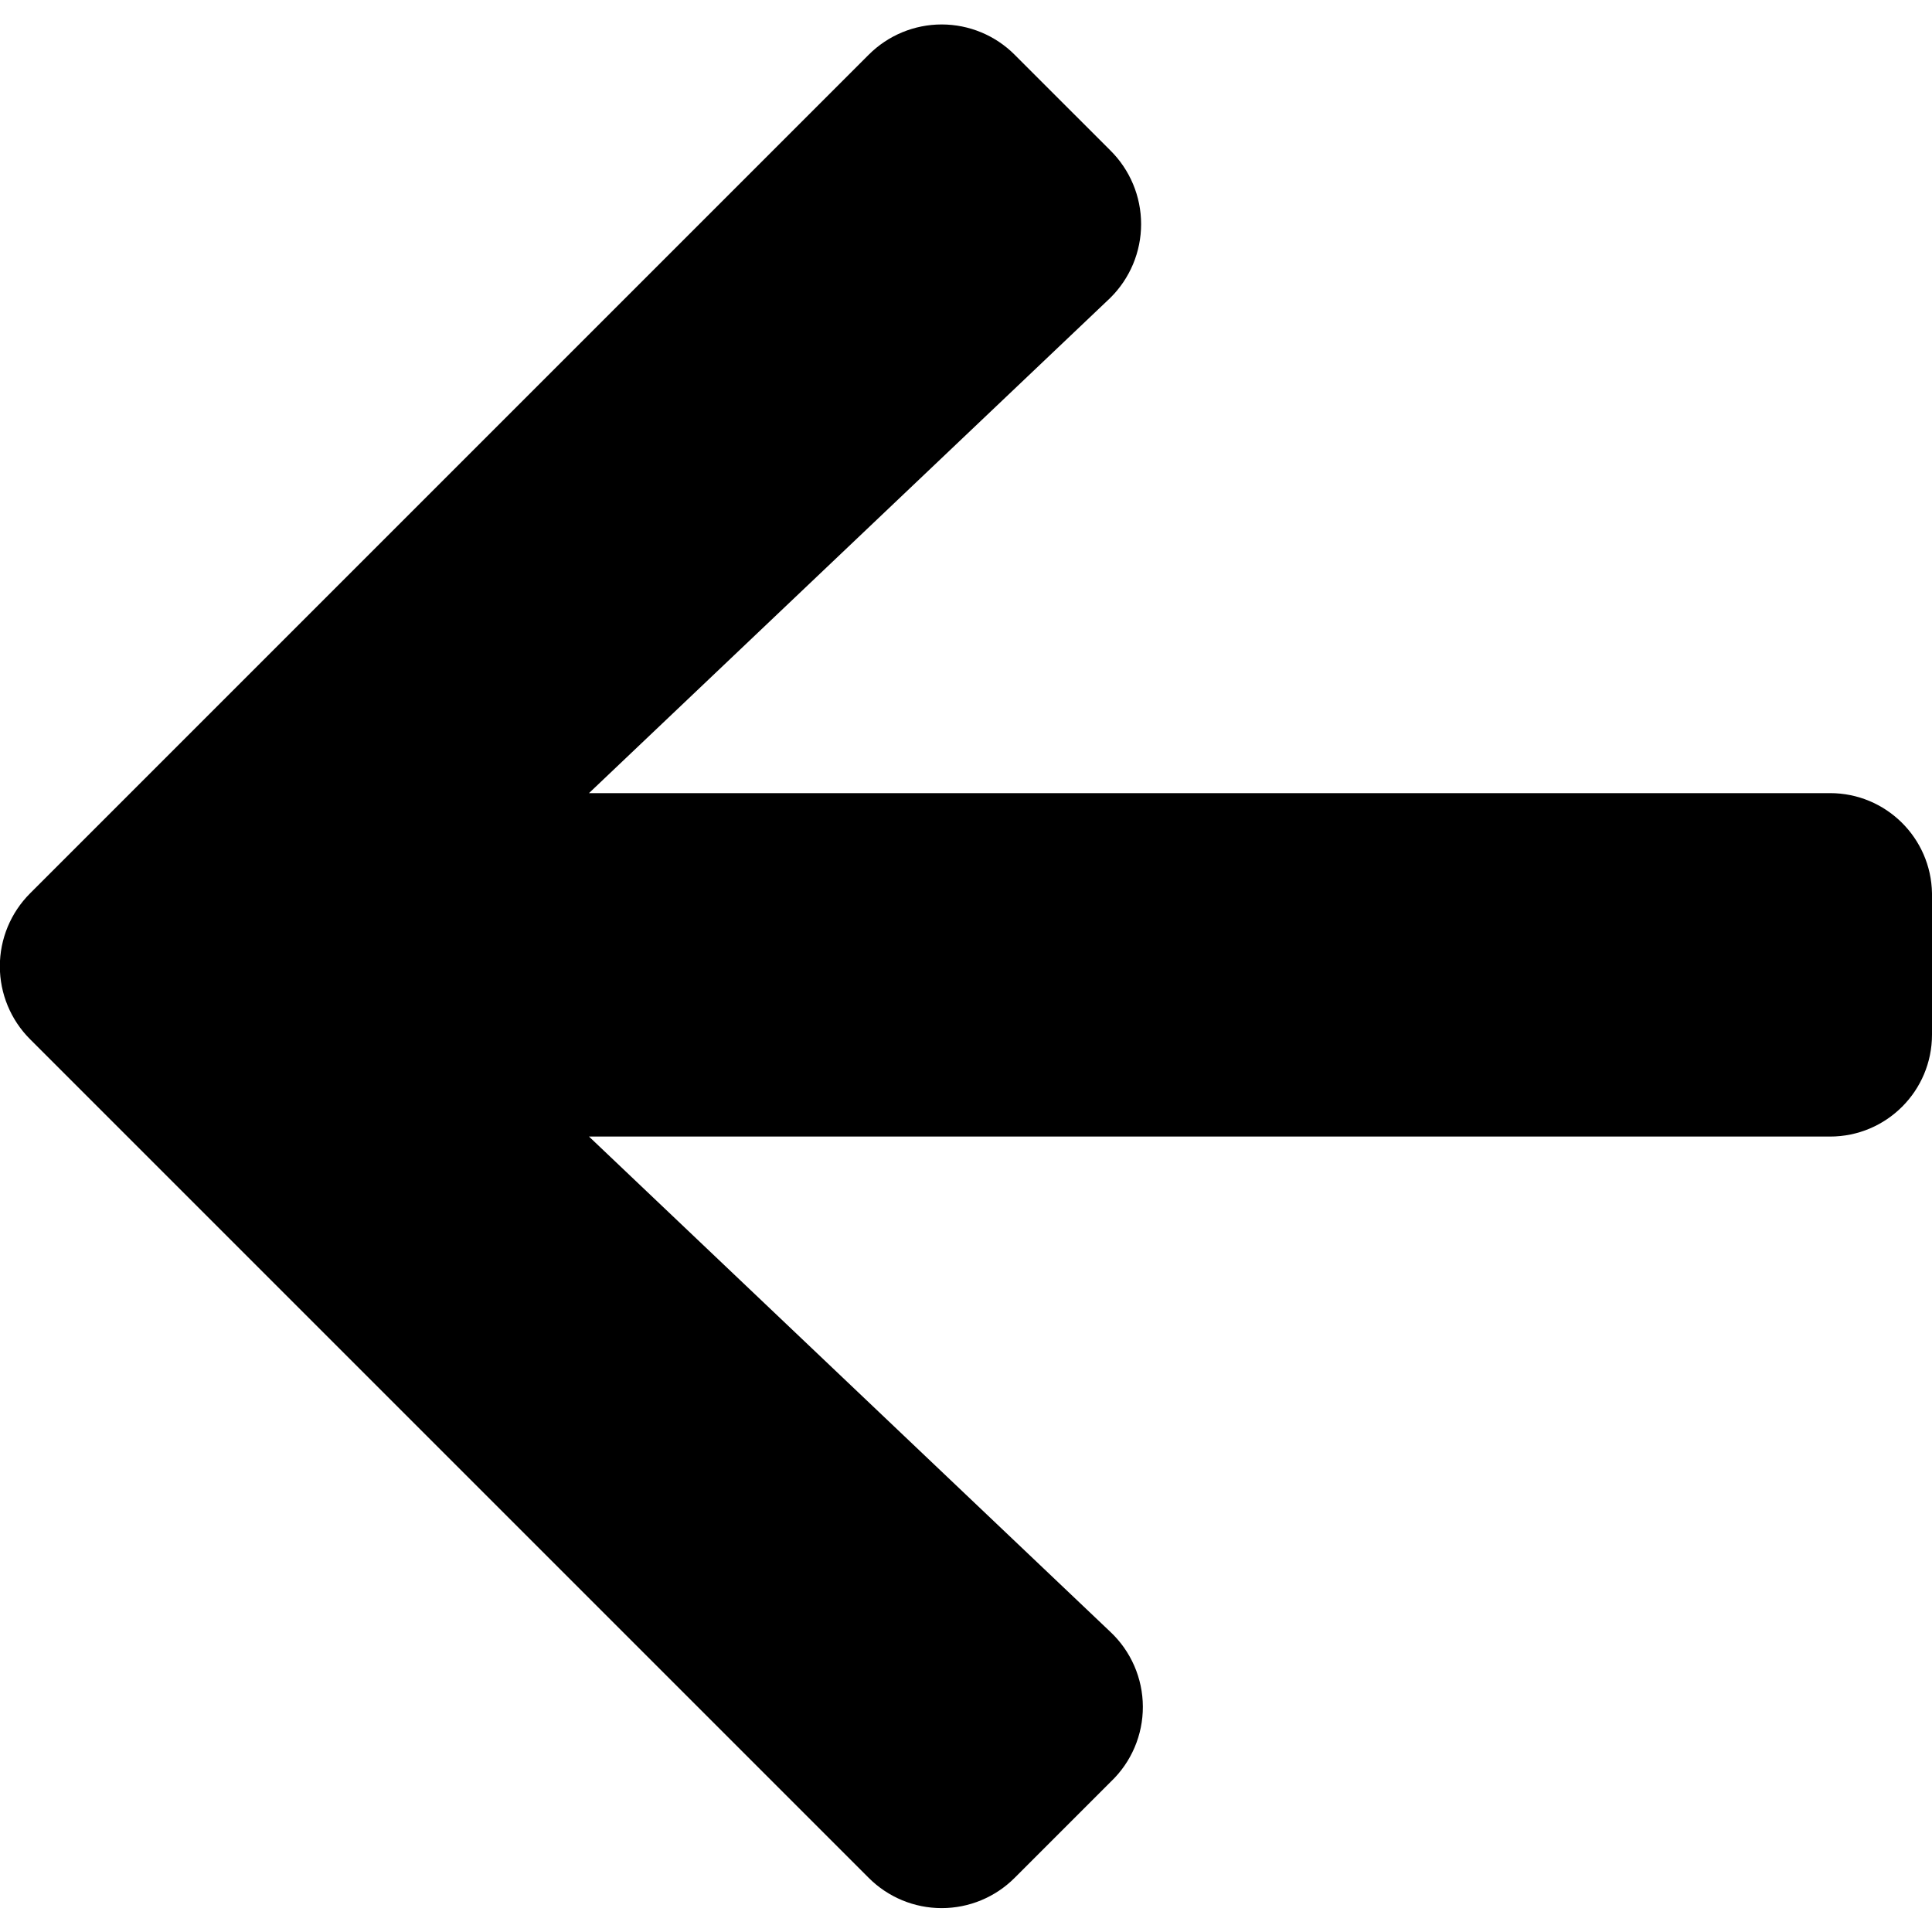
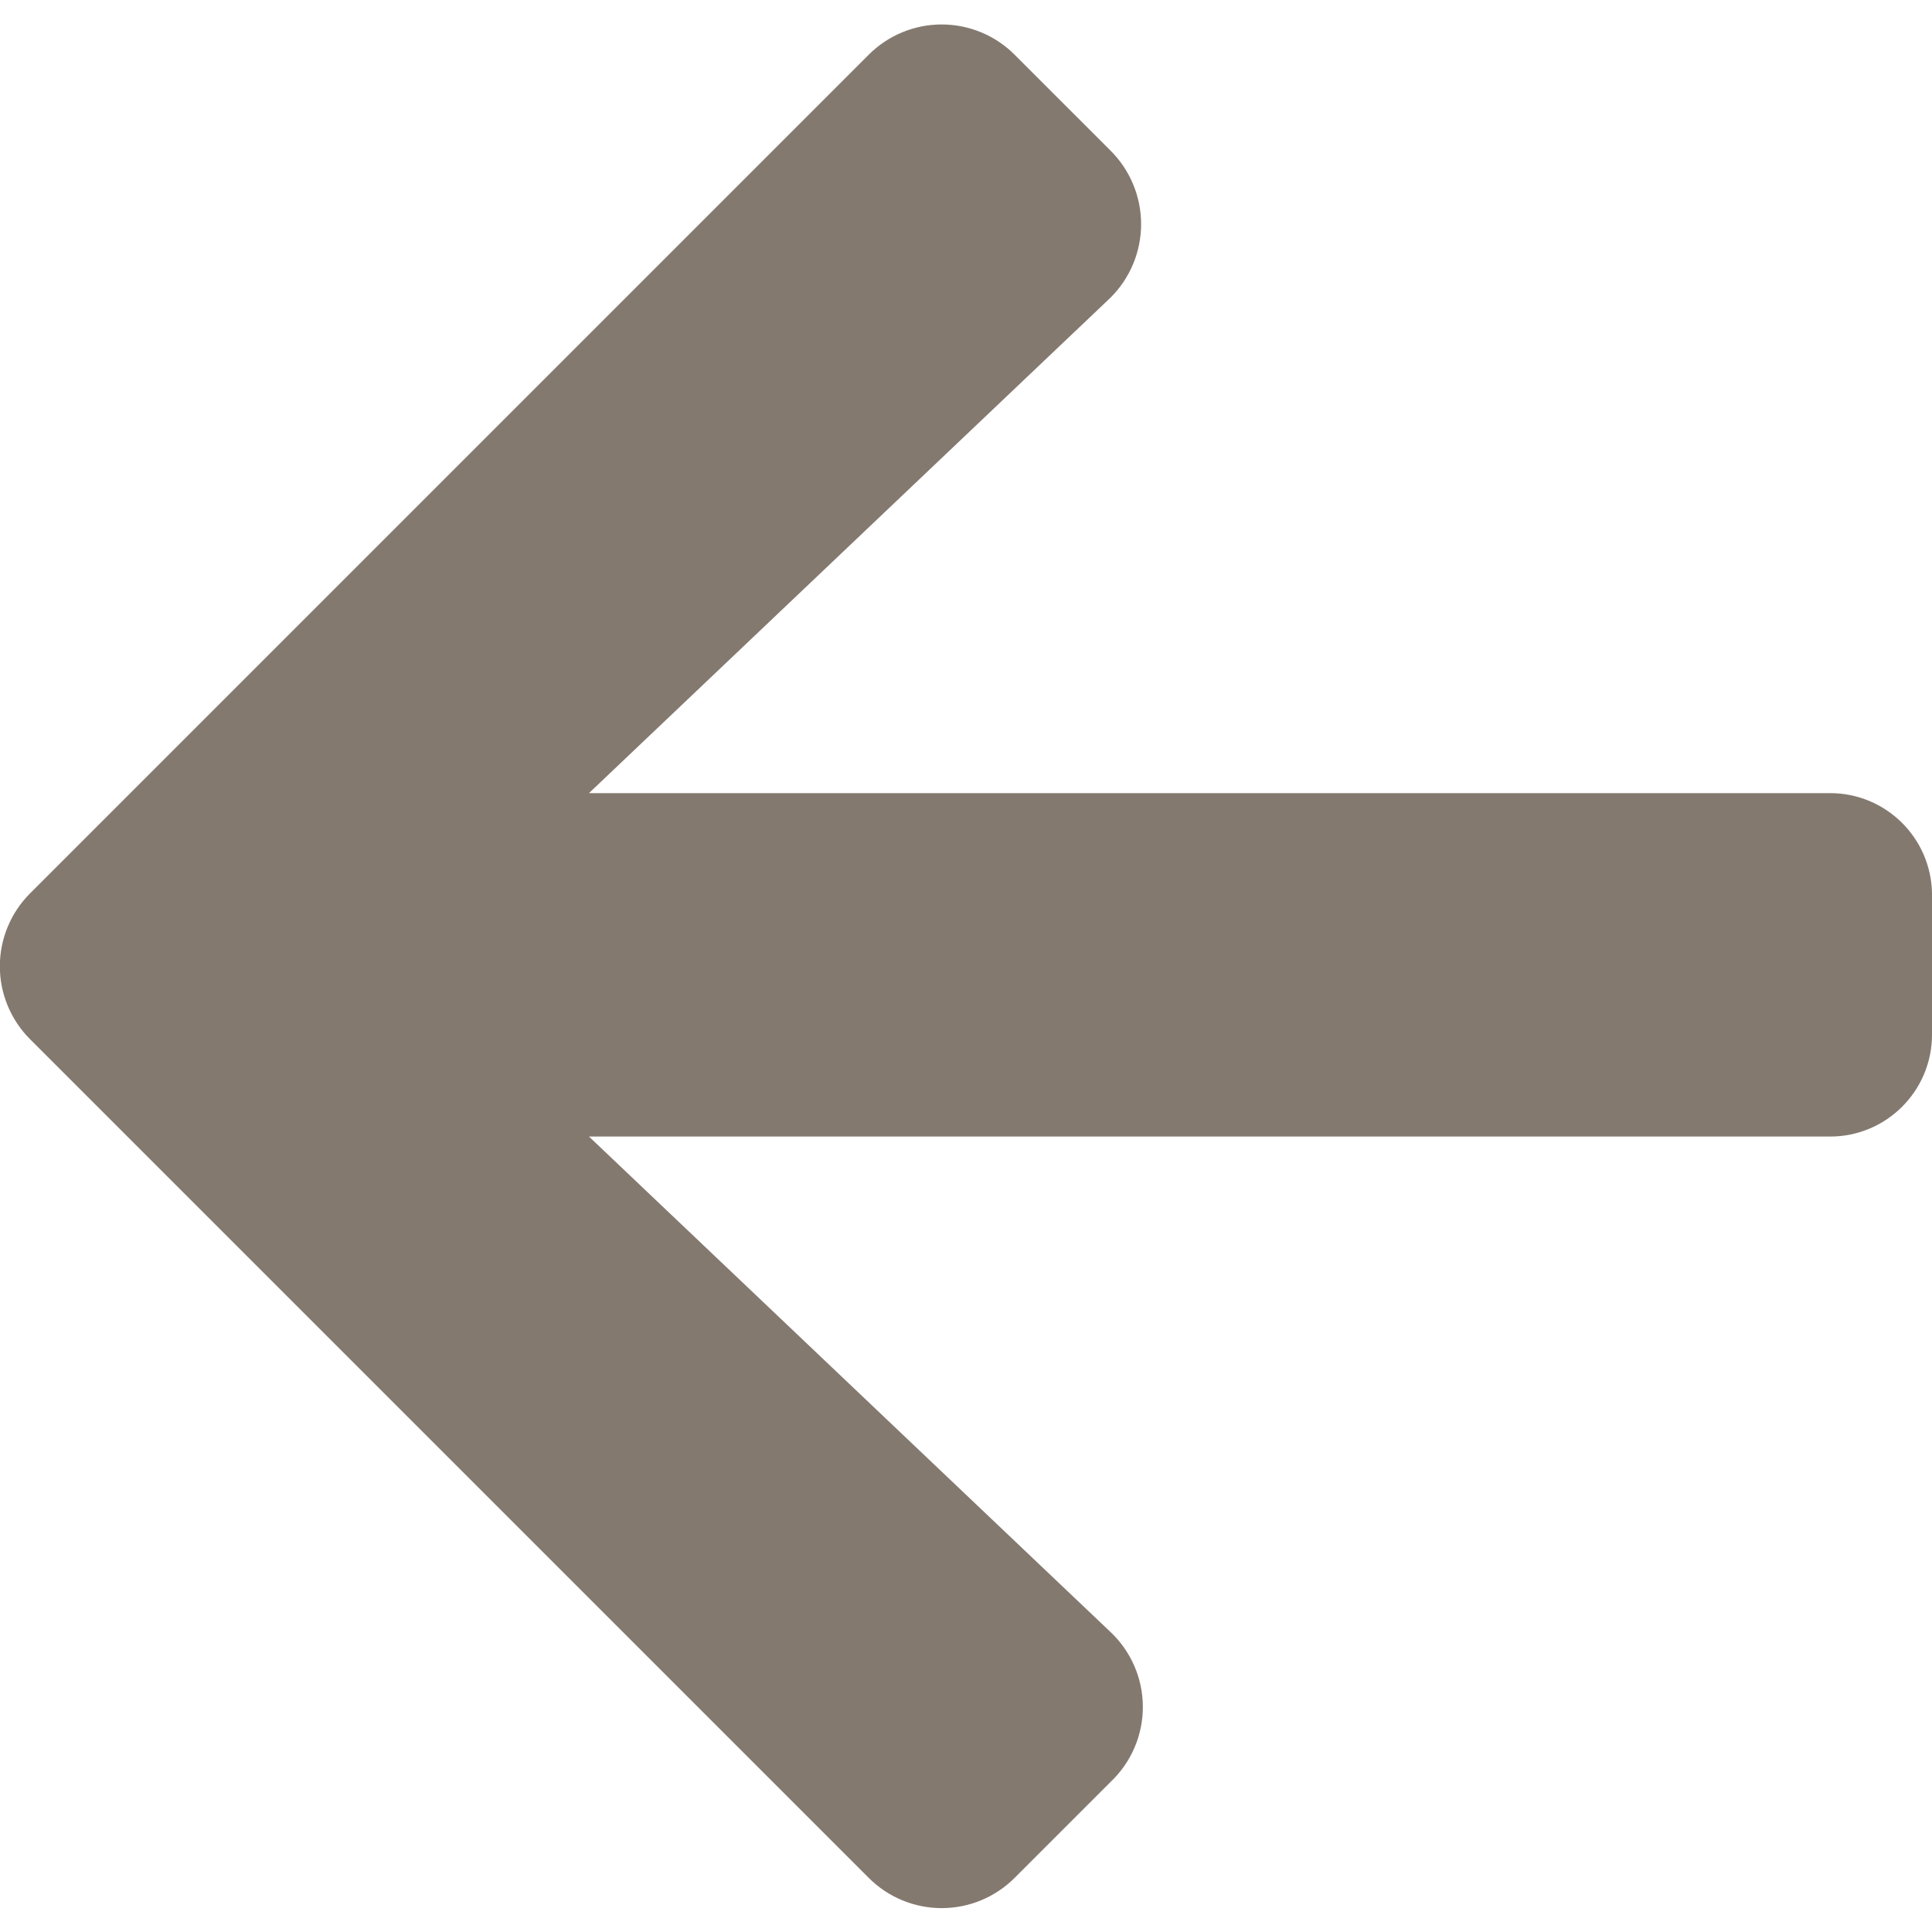
<svg xmlns="http://www.w3.org/2000/svg" width="25" height="25" viewBox="0 0 33.36 32.51">
  <defs>
-     <style>.cls-1{fill:#84796f;}</style>
+     <style>.cls-1{fill:#84796F;}</style>
  </defs>
  <g id="Layer_2" data-name="Layer 2">
    <g id="Desktop">
      <g id="Single_location" data-name="Single location">
-         <path class="arrow" d="M19.18,30.34,17.52,32A1.78,1.78,0,0,1,15,32L.52,17.52A1.78,1.78,0,0,1,.52,15L15,.52a1.78,1.78,0,0,1,2.52,0l1.65,1.65a1.79,1.79,0,0,1,0,2.55l-9,8.55H31.6A1.76,1.76,0,0,1,33.36,15v2.44a1.76,1.76,0,0,1-1.76,1.76H10.17l9,8.55A1.78,1.78,0,0,1,19.18,30.34Z" />
+         <path class="cls-1" d="M19.18,30.34,17.52,32A1.78,1.78,0,0,1,15,32L.52,17.52A1.78,1.78,0,0,1,.52,15L15,.52a1.78,1.78,0,0,1,2.52,0l1.65,1.65a1.79,1.79,0,0,1,0,2.55l-9,8.55H31.6A1.76,1.76,0,0,1,33.36,15v2.44a1.76,1.76,0,0,1-1.76,1.76H10.17l9,8.55A1.78,1.78,0,0,1,19.18,30.34Z" />
      </g>
    </g>
  </g>
</svg>
